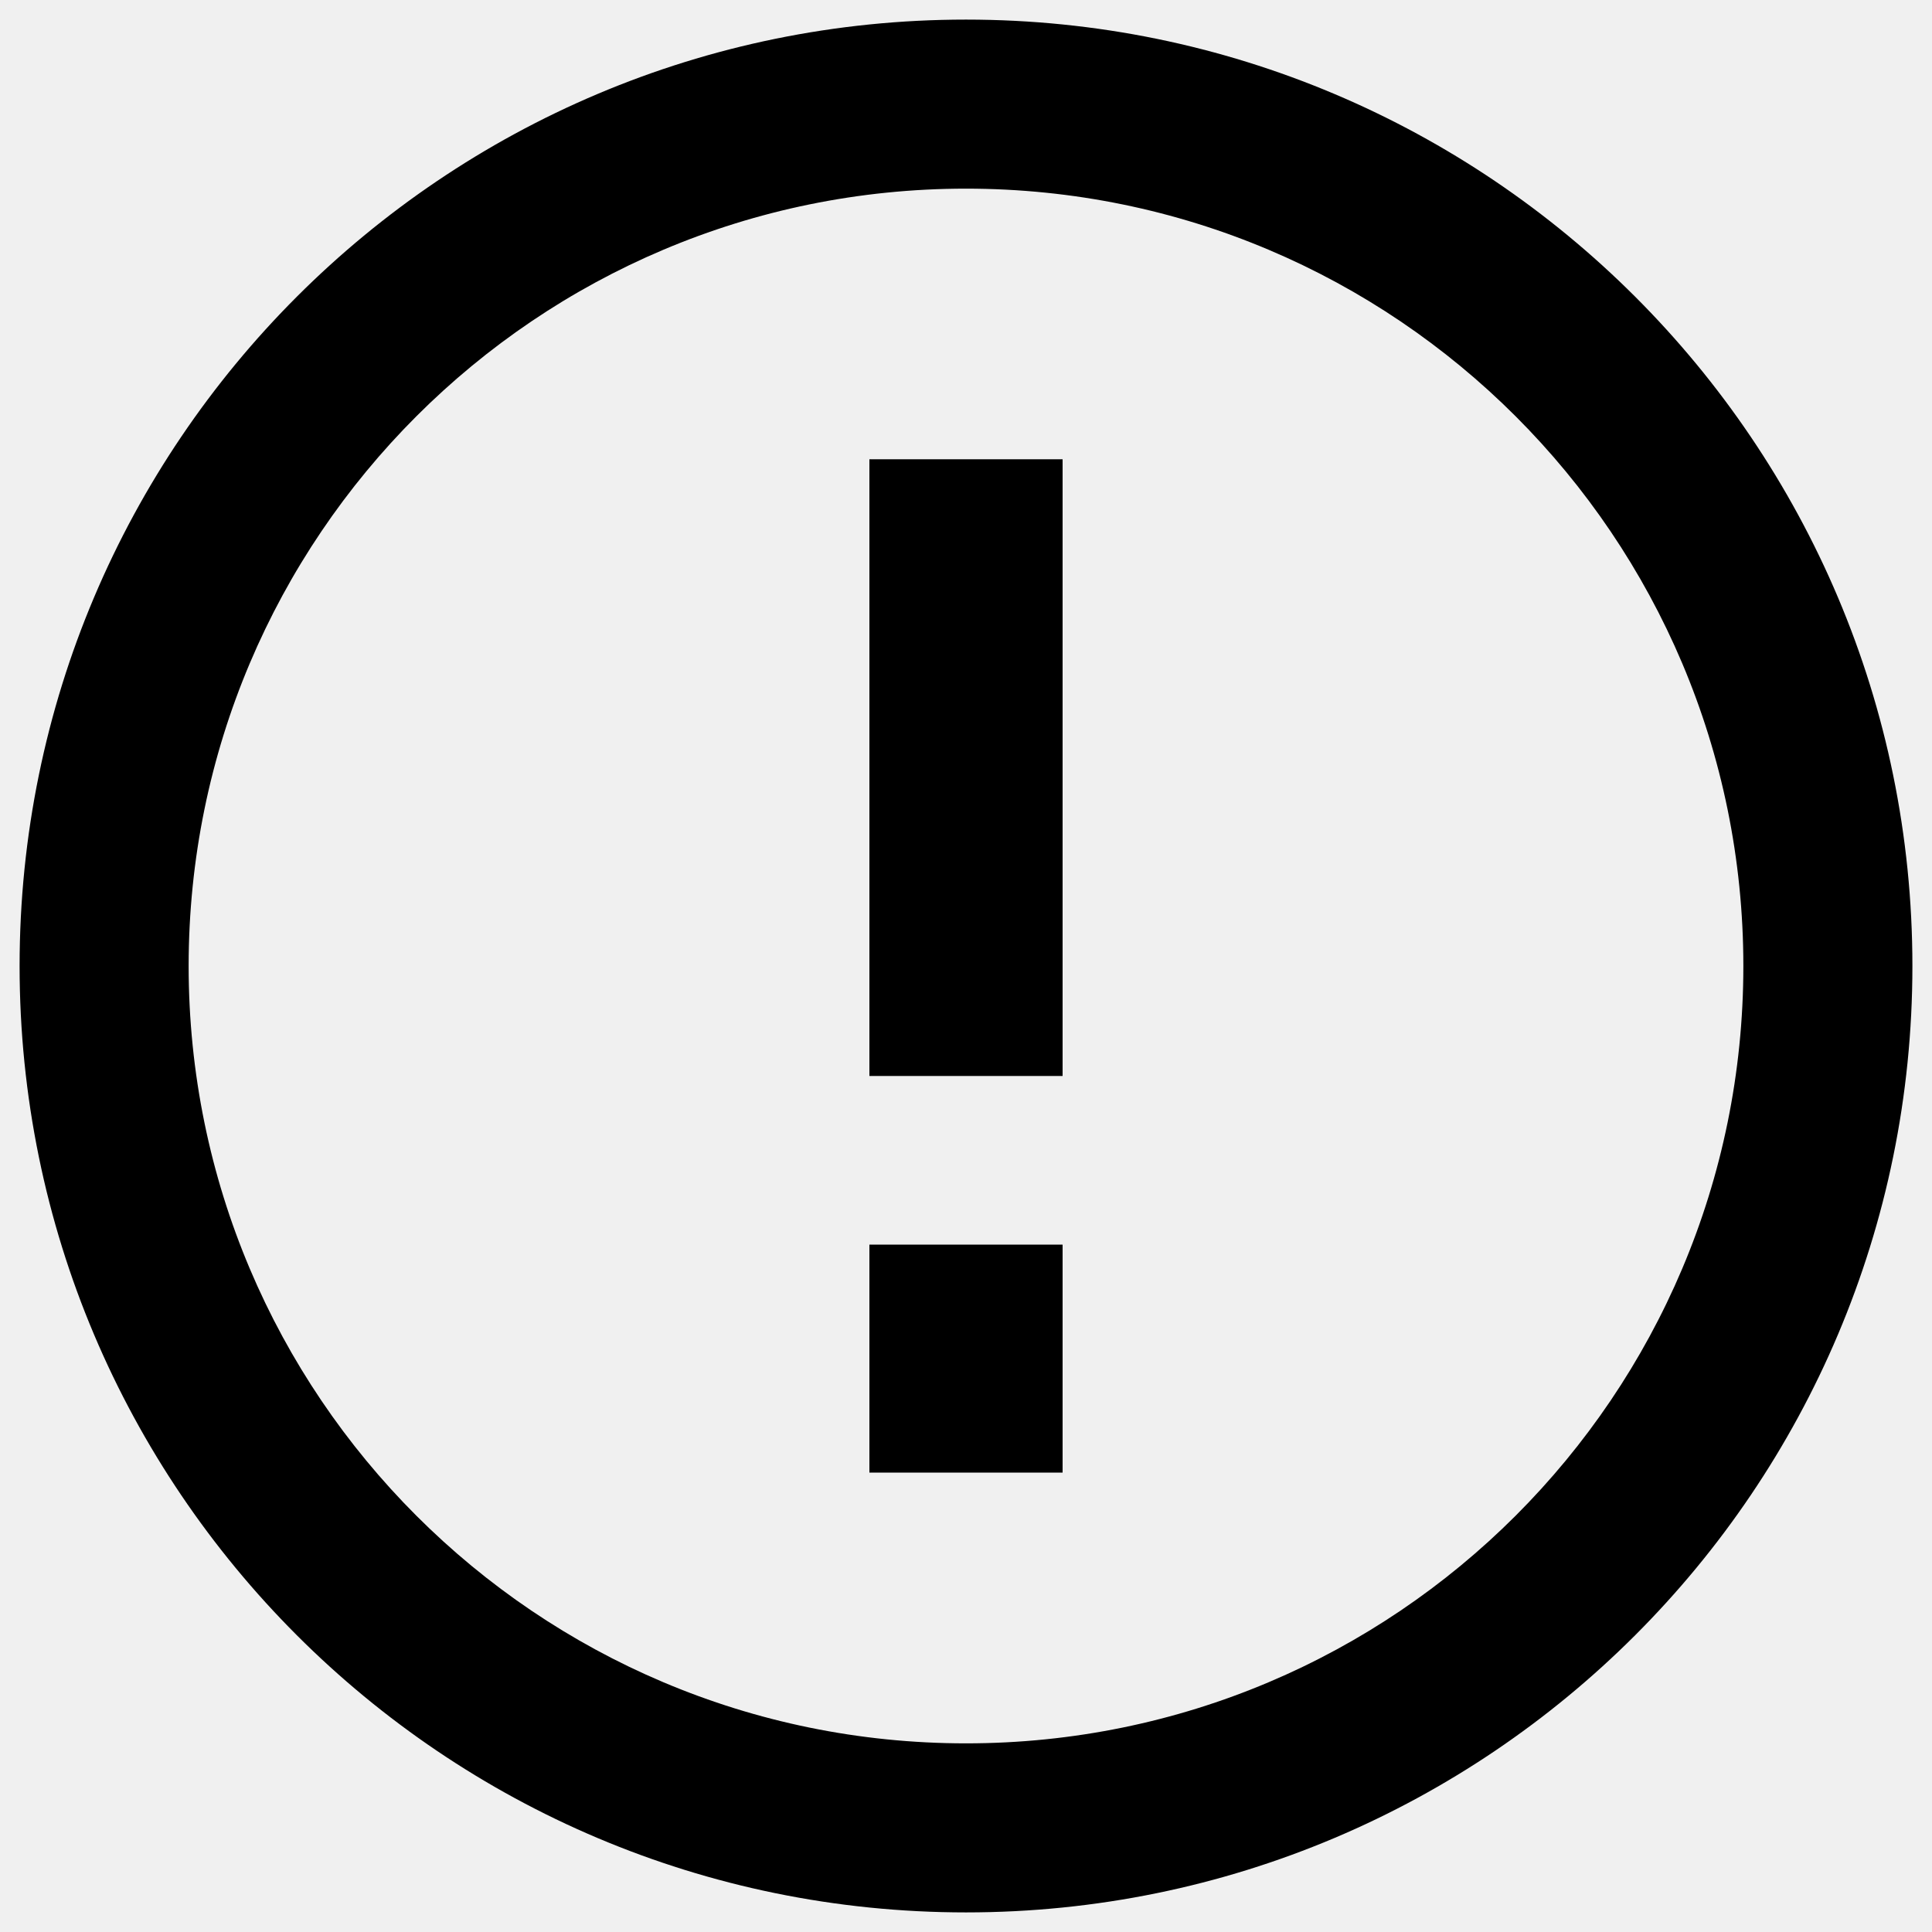
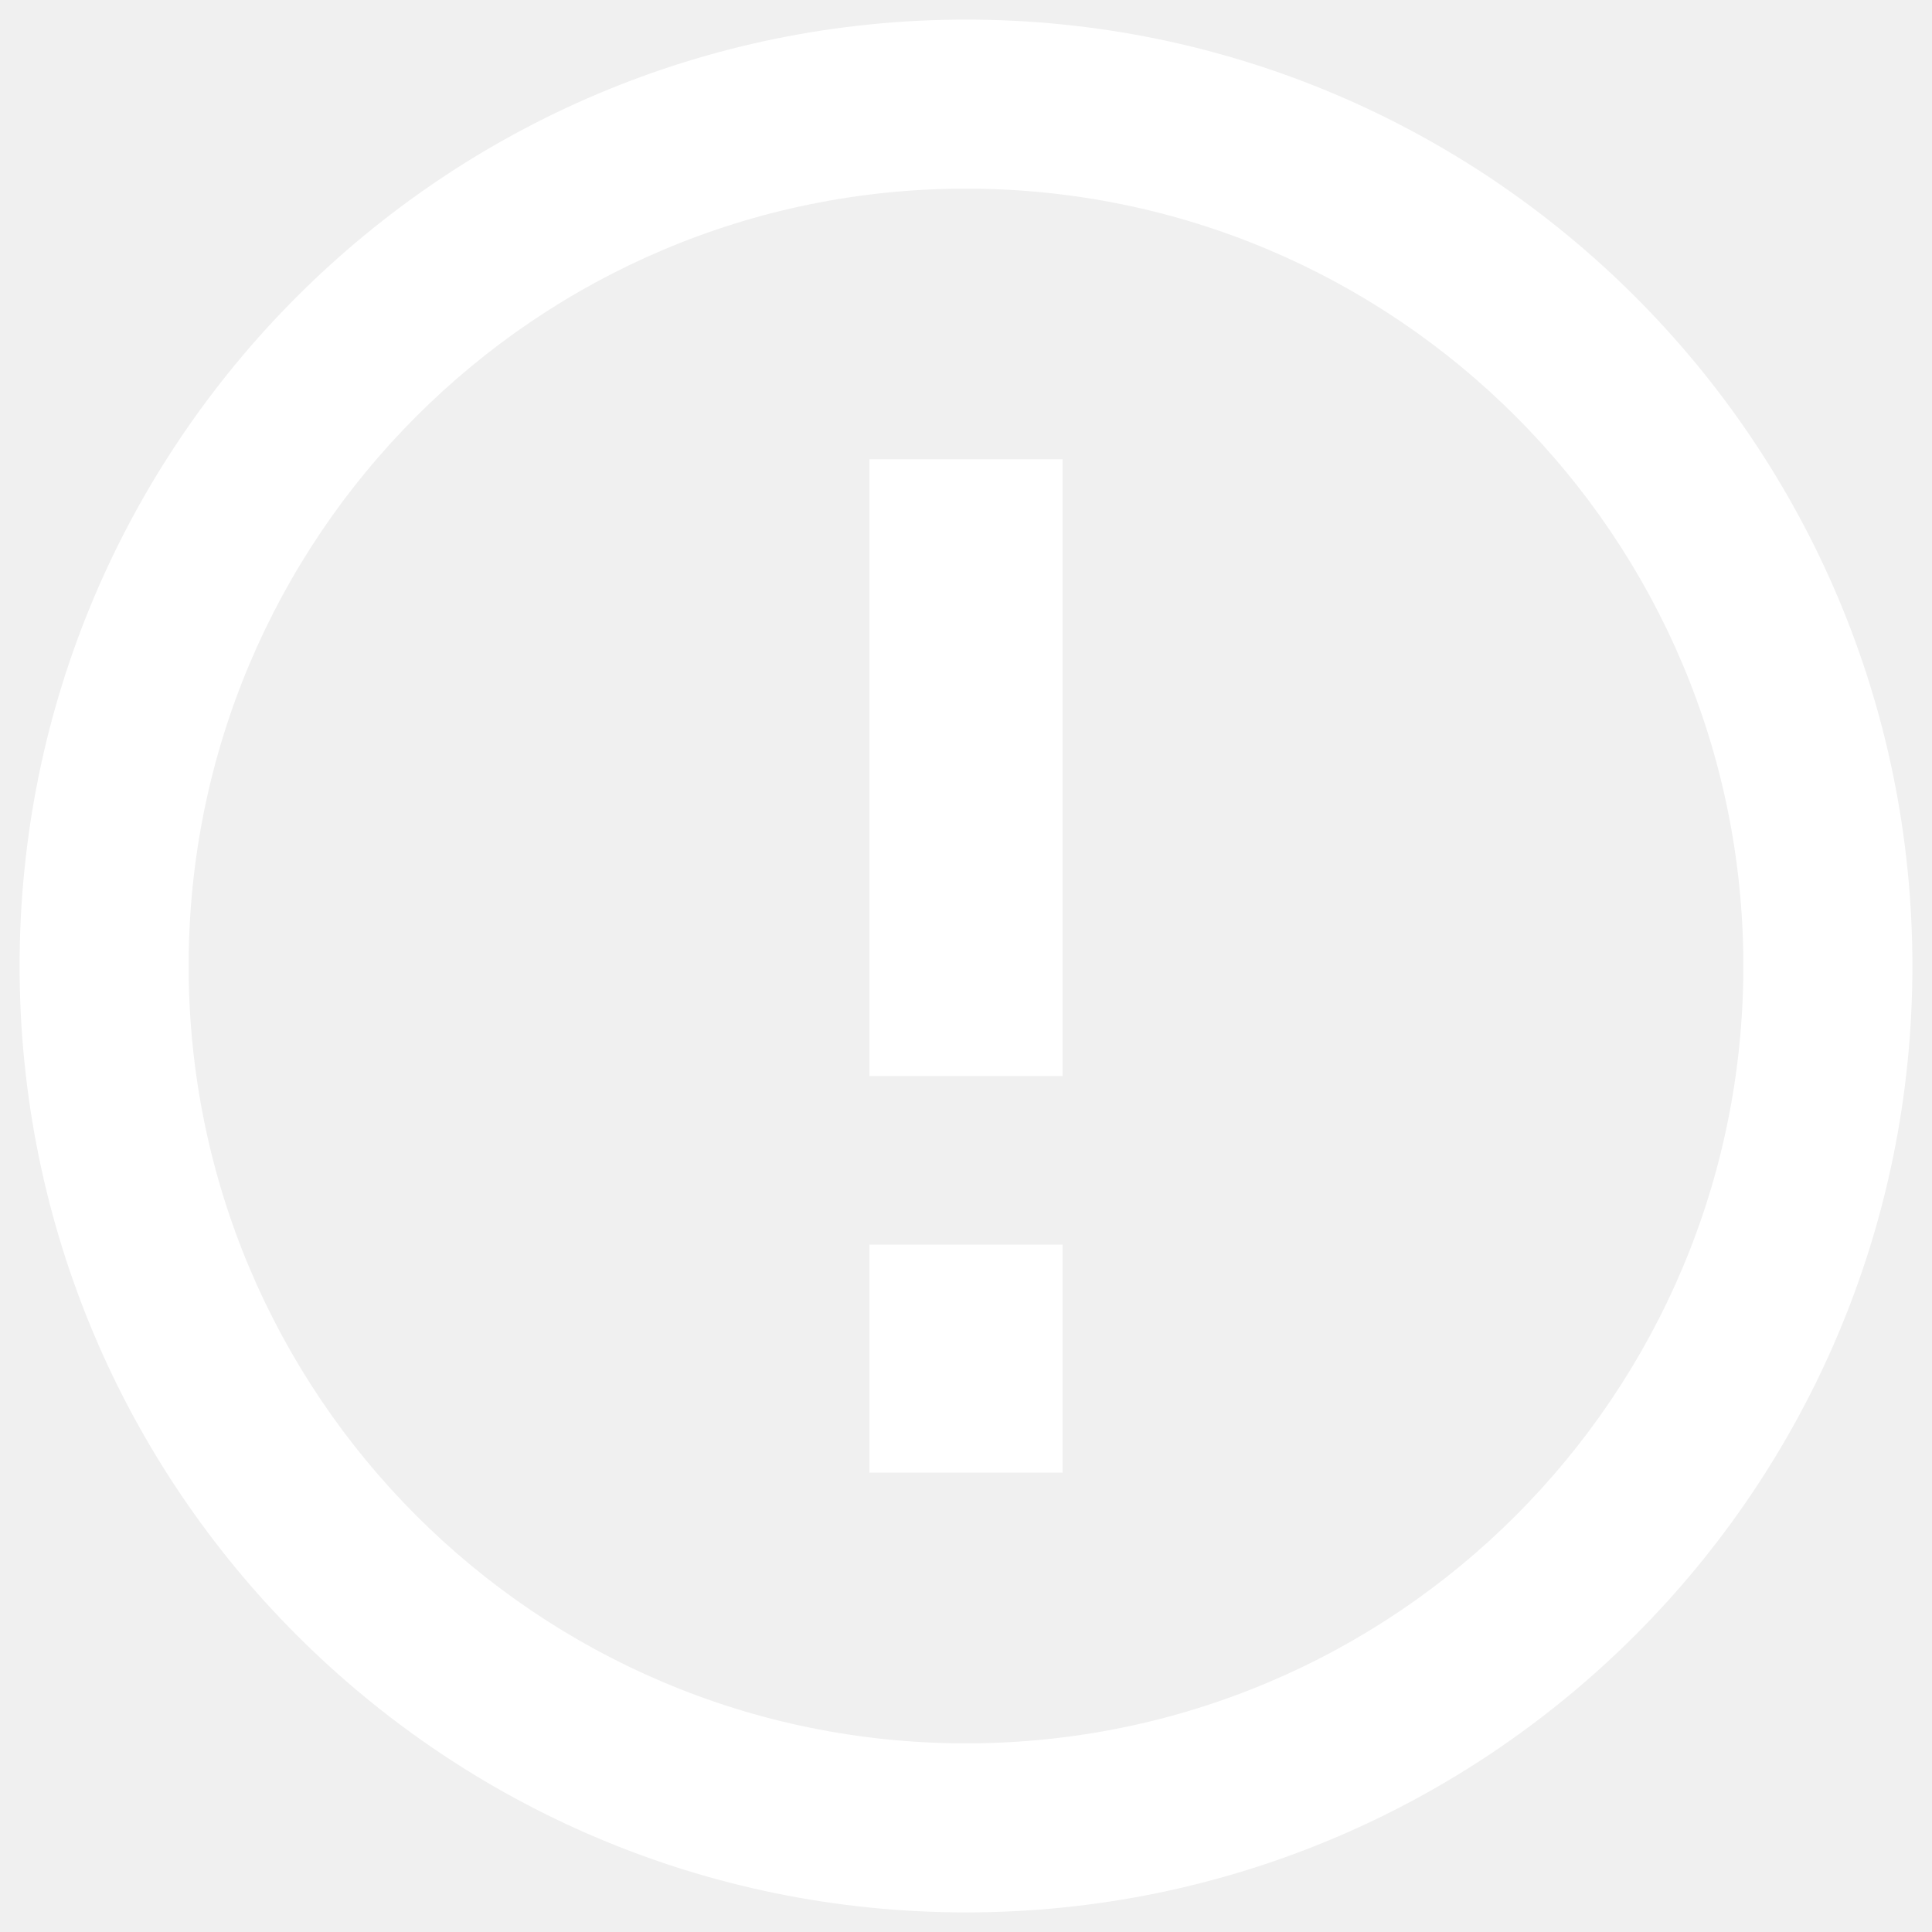
<svg xmlns="http://www.w3.org/2000/svg" width="14" height="14" viewBox="0 0 14 14" fill="none">
-   <path d="M6.3 3.328L7.7 3.328L7.7 7.797H6.3L6.3 3.328Z" fill="currentColor" />
-   <path d="M6.3 9.019H7.7V10.671H6.3V9.019Z" fill="currentColor" />
-   <path d="M12.633 7C12.633 3.889 10.111 1.367 7 1.367C3.889 1.367 1.367 3.889 1.367 7C1.367 10.111 3.889 12.633 7 12.633C10.111 12.633 12.633 10.111 12.633 7ZM13.858 7C13.858 10.787 10.788 13.858 7 13.858C3.212 13.858 0.142 10.787 0.142 7C0.142 3.212 3.212 0.142 7 0.142C10.788 0.142 13.858 3.212 13.858 7Z" fill="currentColor" />
+   <path d="M6.3 3.328L7.7 3.328L7.7 7.797H6.3L6.3 3.328Z" fill="#FFFFFF" />
+   <path d="M6.3 9.019H7.7V10.671H6.3V9.019Z" fill="#FFFFFF" />
+   <path d="M12.633 7C12.633 3.889 10.111 1.367 7 1.367C3.889 1.367 1.367 3.889 1.367 7C1.367 10.111 3.889 12.633 7 12.633C10.111 12.633 12.633 10.111 12.633 7ZM13.858 7C13.858 10.787 10.788 13.858 7 13.858C3.212 13.858 0.142 10.787 0.142 7C0.142 3.212 3.212 0.142 7 0.142C10.788 0.142 13.858 3.212 13.858 7Z" fill="#FFFFFF" />
</svg>
